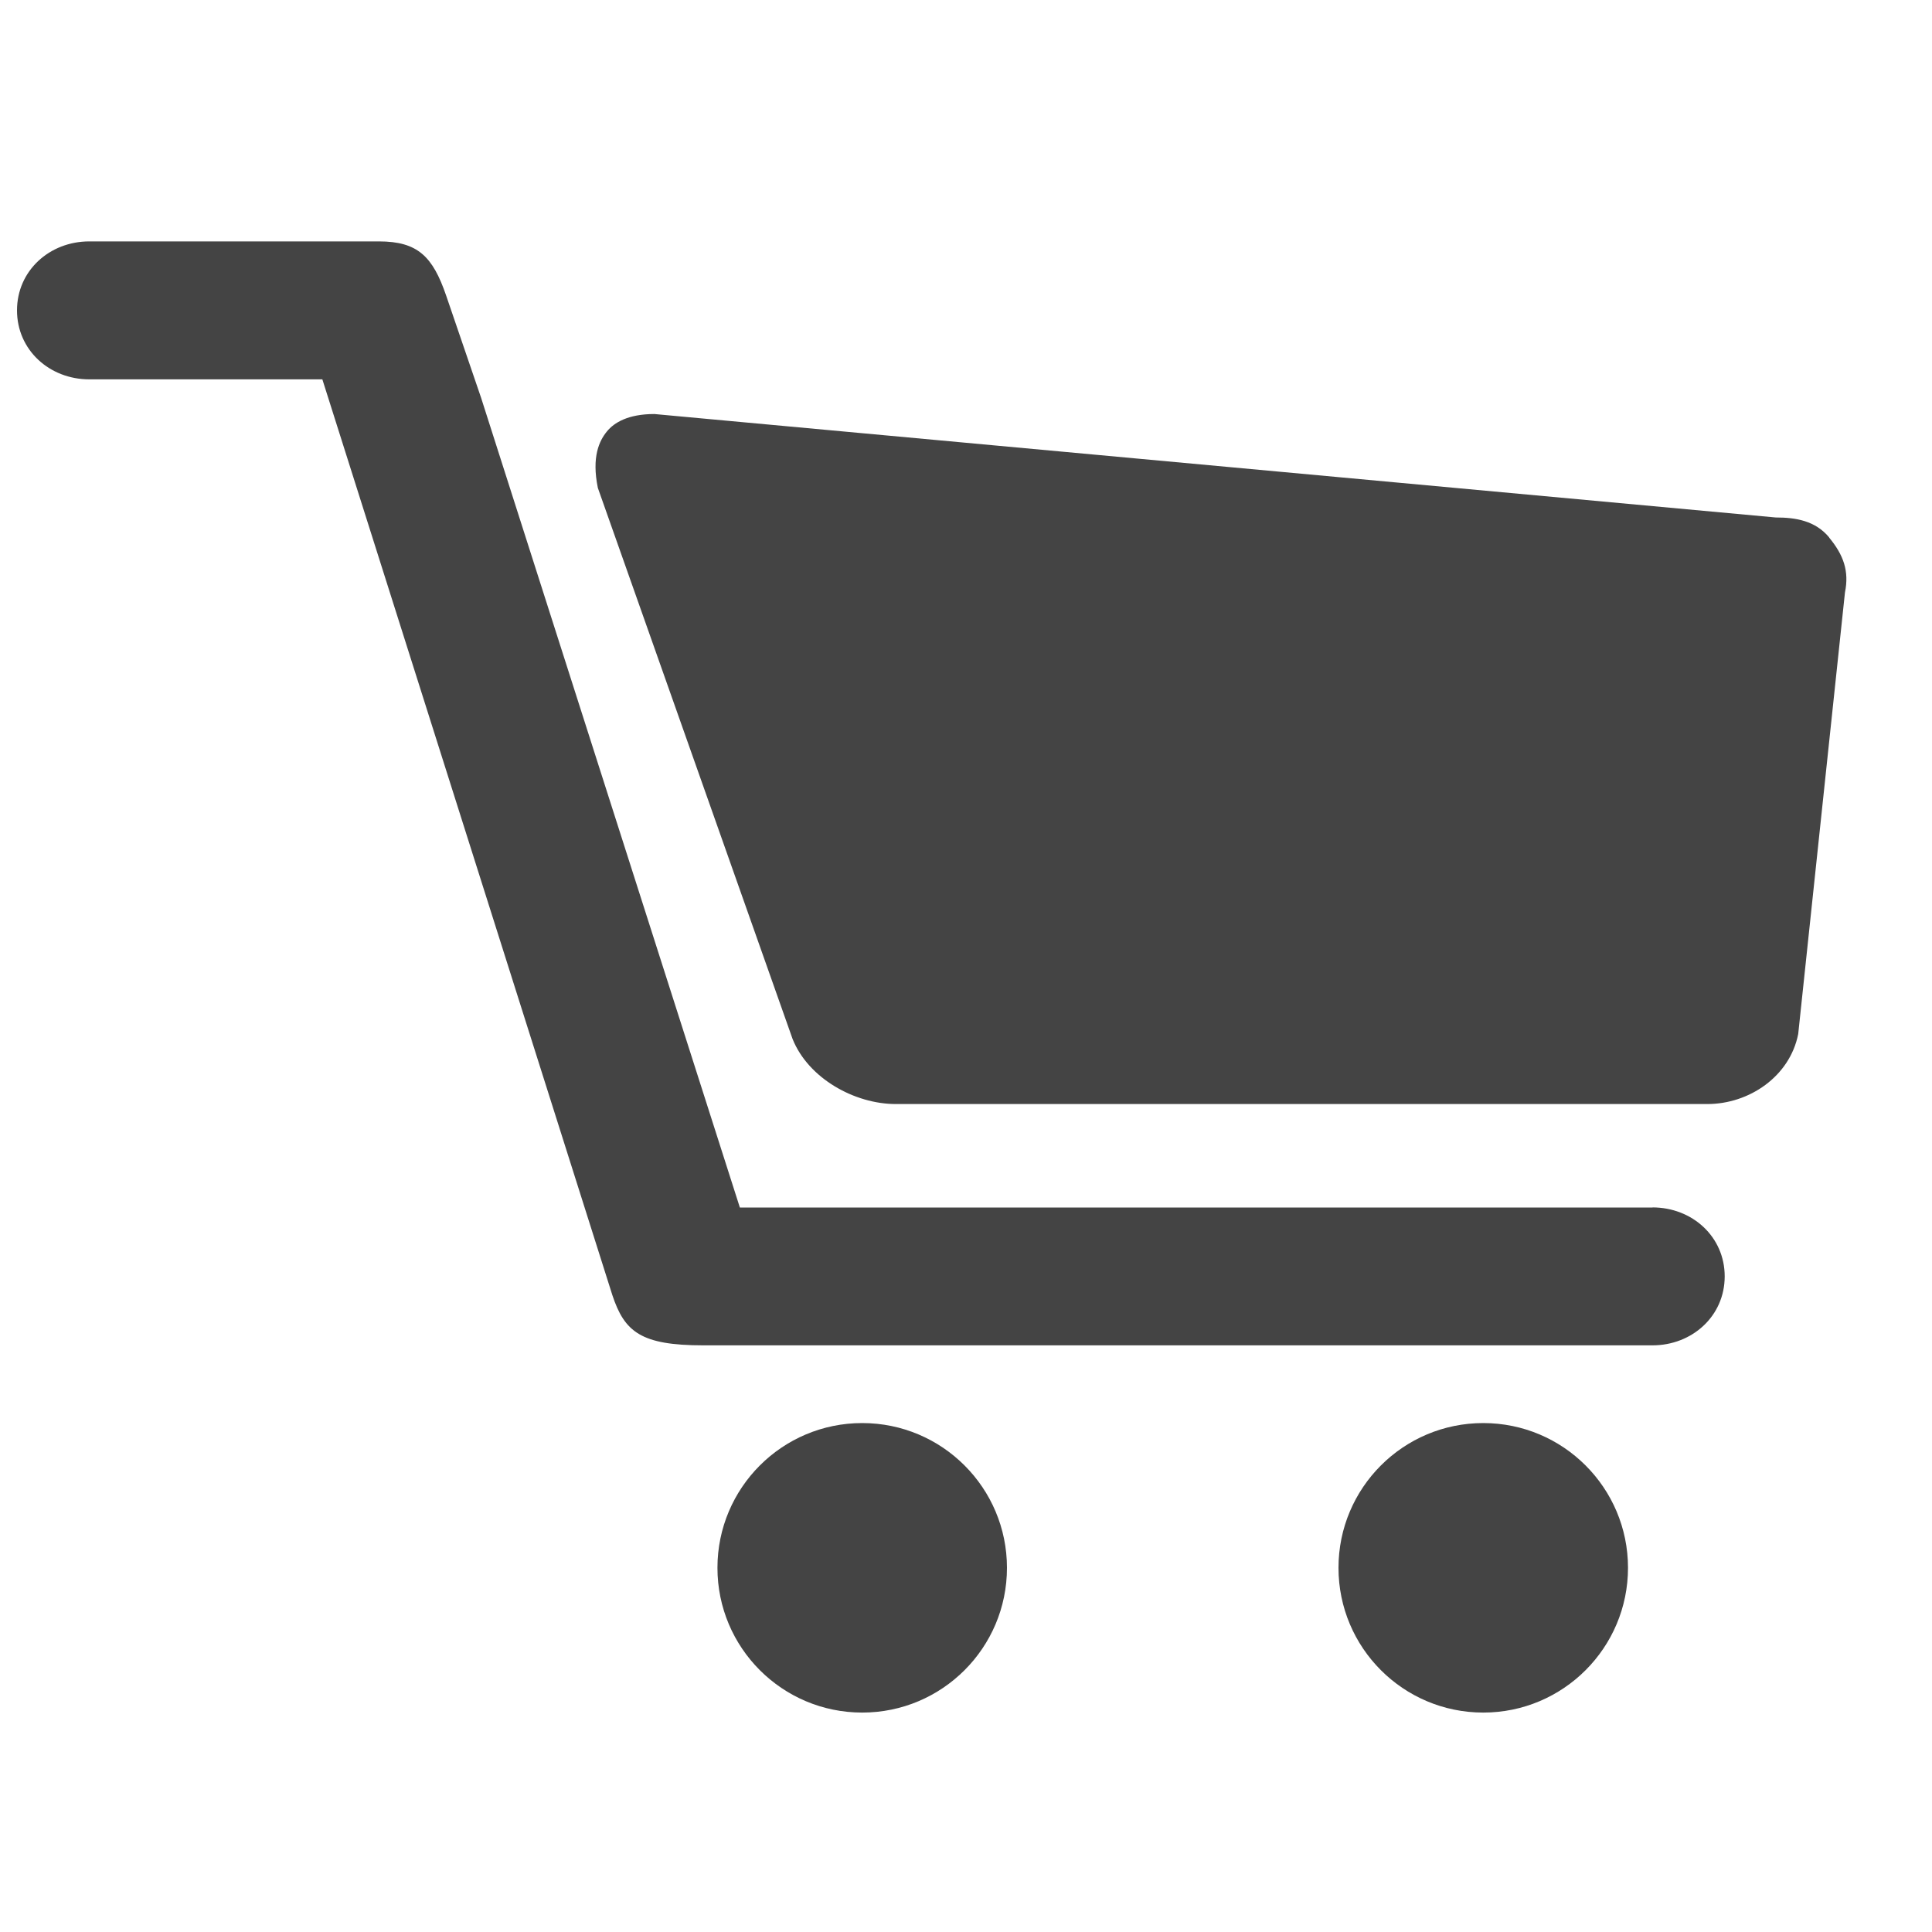
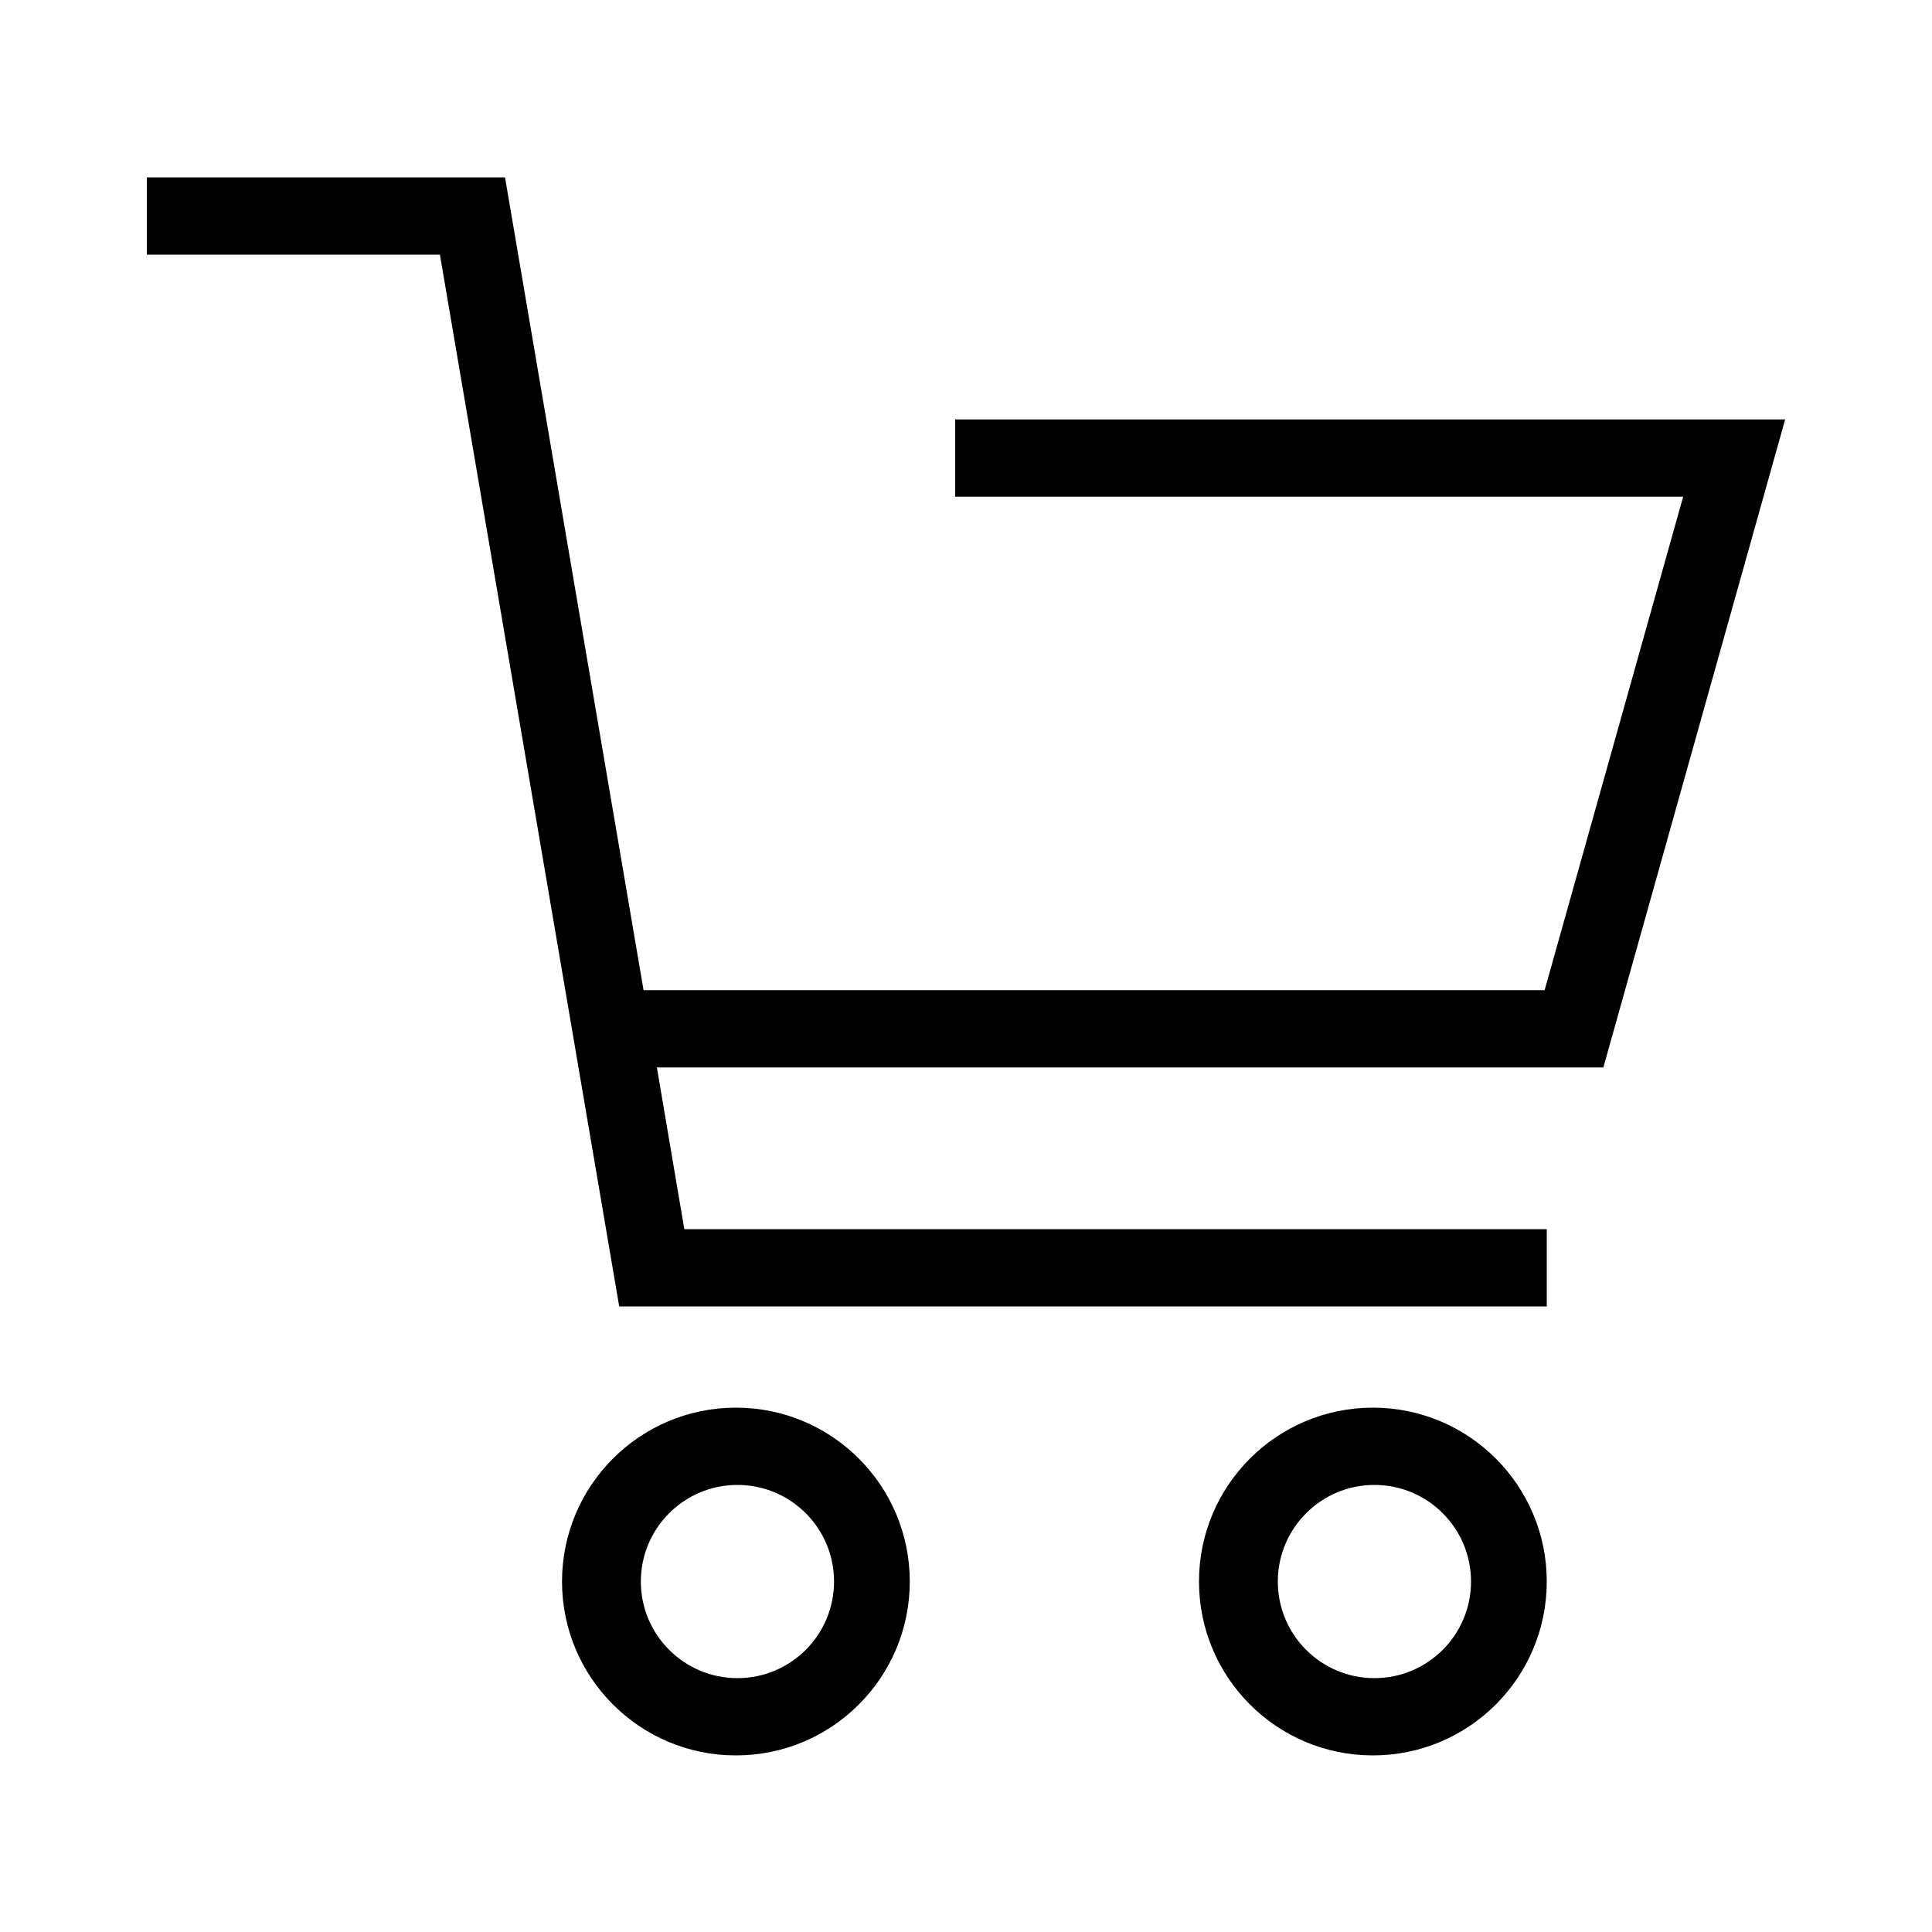
- <svg xmlns="http://www.w3.org/2000/svg" class="icon" width="20" height="20" viewBox="0 0 20 20">
-   <path fill="#444" d="M18.936 5.564c-.144-.175-.35-.207-.55-.207h-.003L6.774 4.286c-.272 0-.417.089-.491.18-.079.096-.16.263-.094.585l2.016 5.705c.163.407.642.673 1.068.673h8.401c.433 0 .854-.285.941-.725l.484-4.571c.045-.221-.015-.388-.163-.567z" />
-   <path fill="#444" d="M17.107 12.5H7.659L4.98 4.117l-.362-1.059c-.138-.401-.292-.559-.695-.559H.924c-.411 0-.748.303-.748.714s.337.714.748.714h2.413l3.002 9.48c.126.38.295.52.942.52h9.825c.411 0 .748-.303.748-.714s-.336-.714-.748-.714zM10.424 16.23a1.498 1.498 0 1 1-2.997 0 1.498 1.498 0 0 1 2.997 0zM16.853 16.23a1.498 1.498 0 1 1-2.997 0 1.498 1.498 0 0 1 2.997 0z" />
+ <svg class="icon" viewBox="0 0 100 100">
+   <path d="M47.09,81.86a9,9,0,1,0-9,9A9,9,0,0,0,47.09,81.86Zm-13.92,0a5,5,0,1,1,5,5A5,5,0,0,1,33.17,81.86Z" />
+   <path d="M80.06,81.86a9,9,0,1,0-9,9A9,9,0,0,0,80.06,81.86Zm-13.92,0a5,5,0,1,1,5,5A5,5,0,0,1,66.14,81.86Z" />
+   <polygon points="49.44 21.71 49.44 25.71 87.12 25.71 79.95 51.25 33.31 51.25 26.14 9.18 7.6 9.18 7.6 13.18 22.77 13.18 32.05 67.62 80.06 67.62 80.06 63.62 35.42 63.62 34 55.25 82.99 55.25 92.4 21.71 49.44 21.71" />
</svg>
